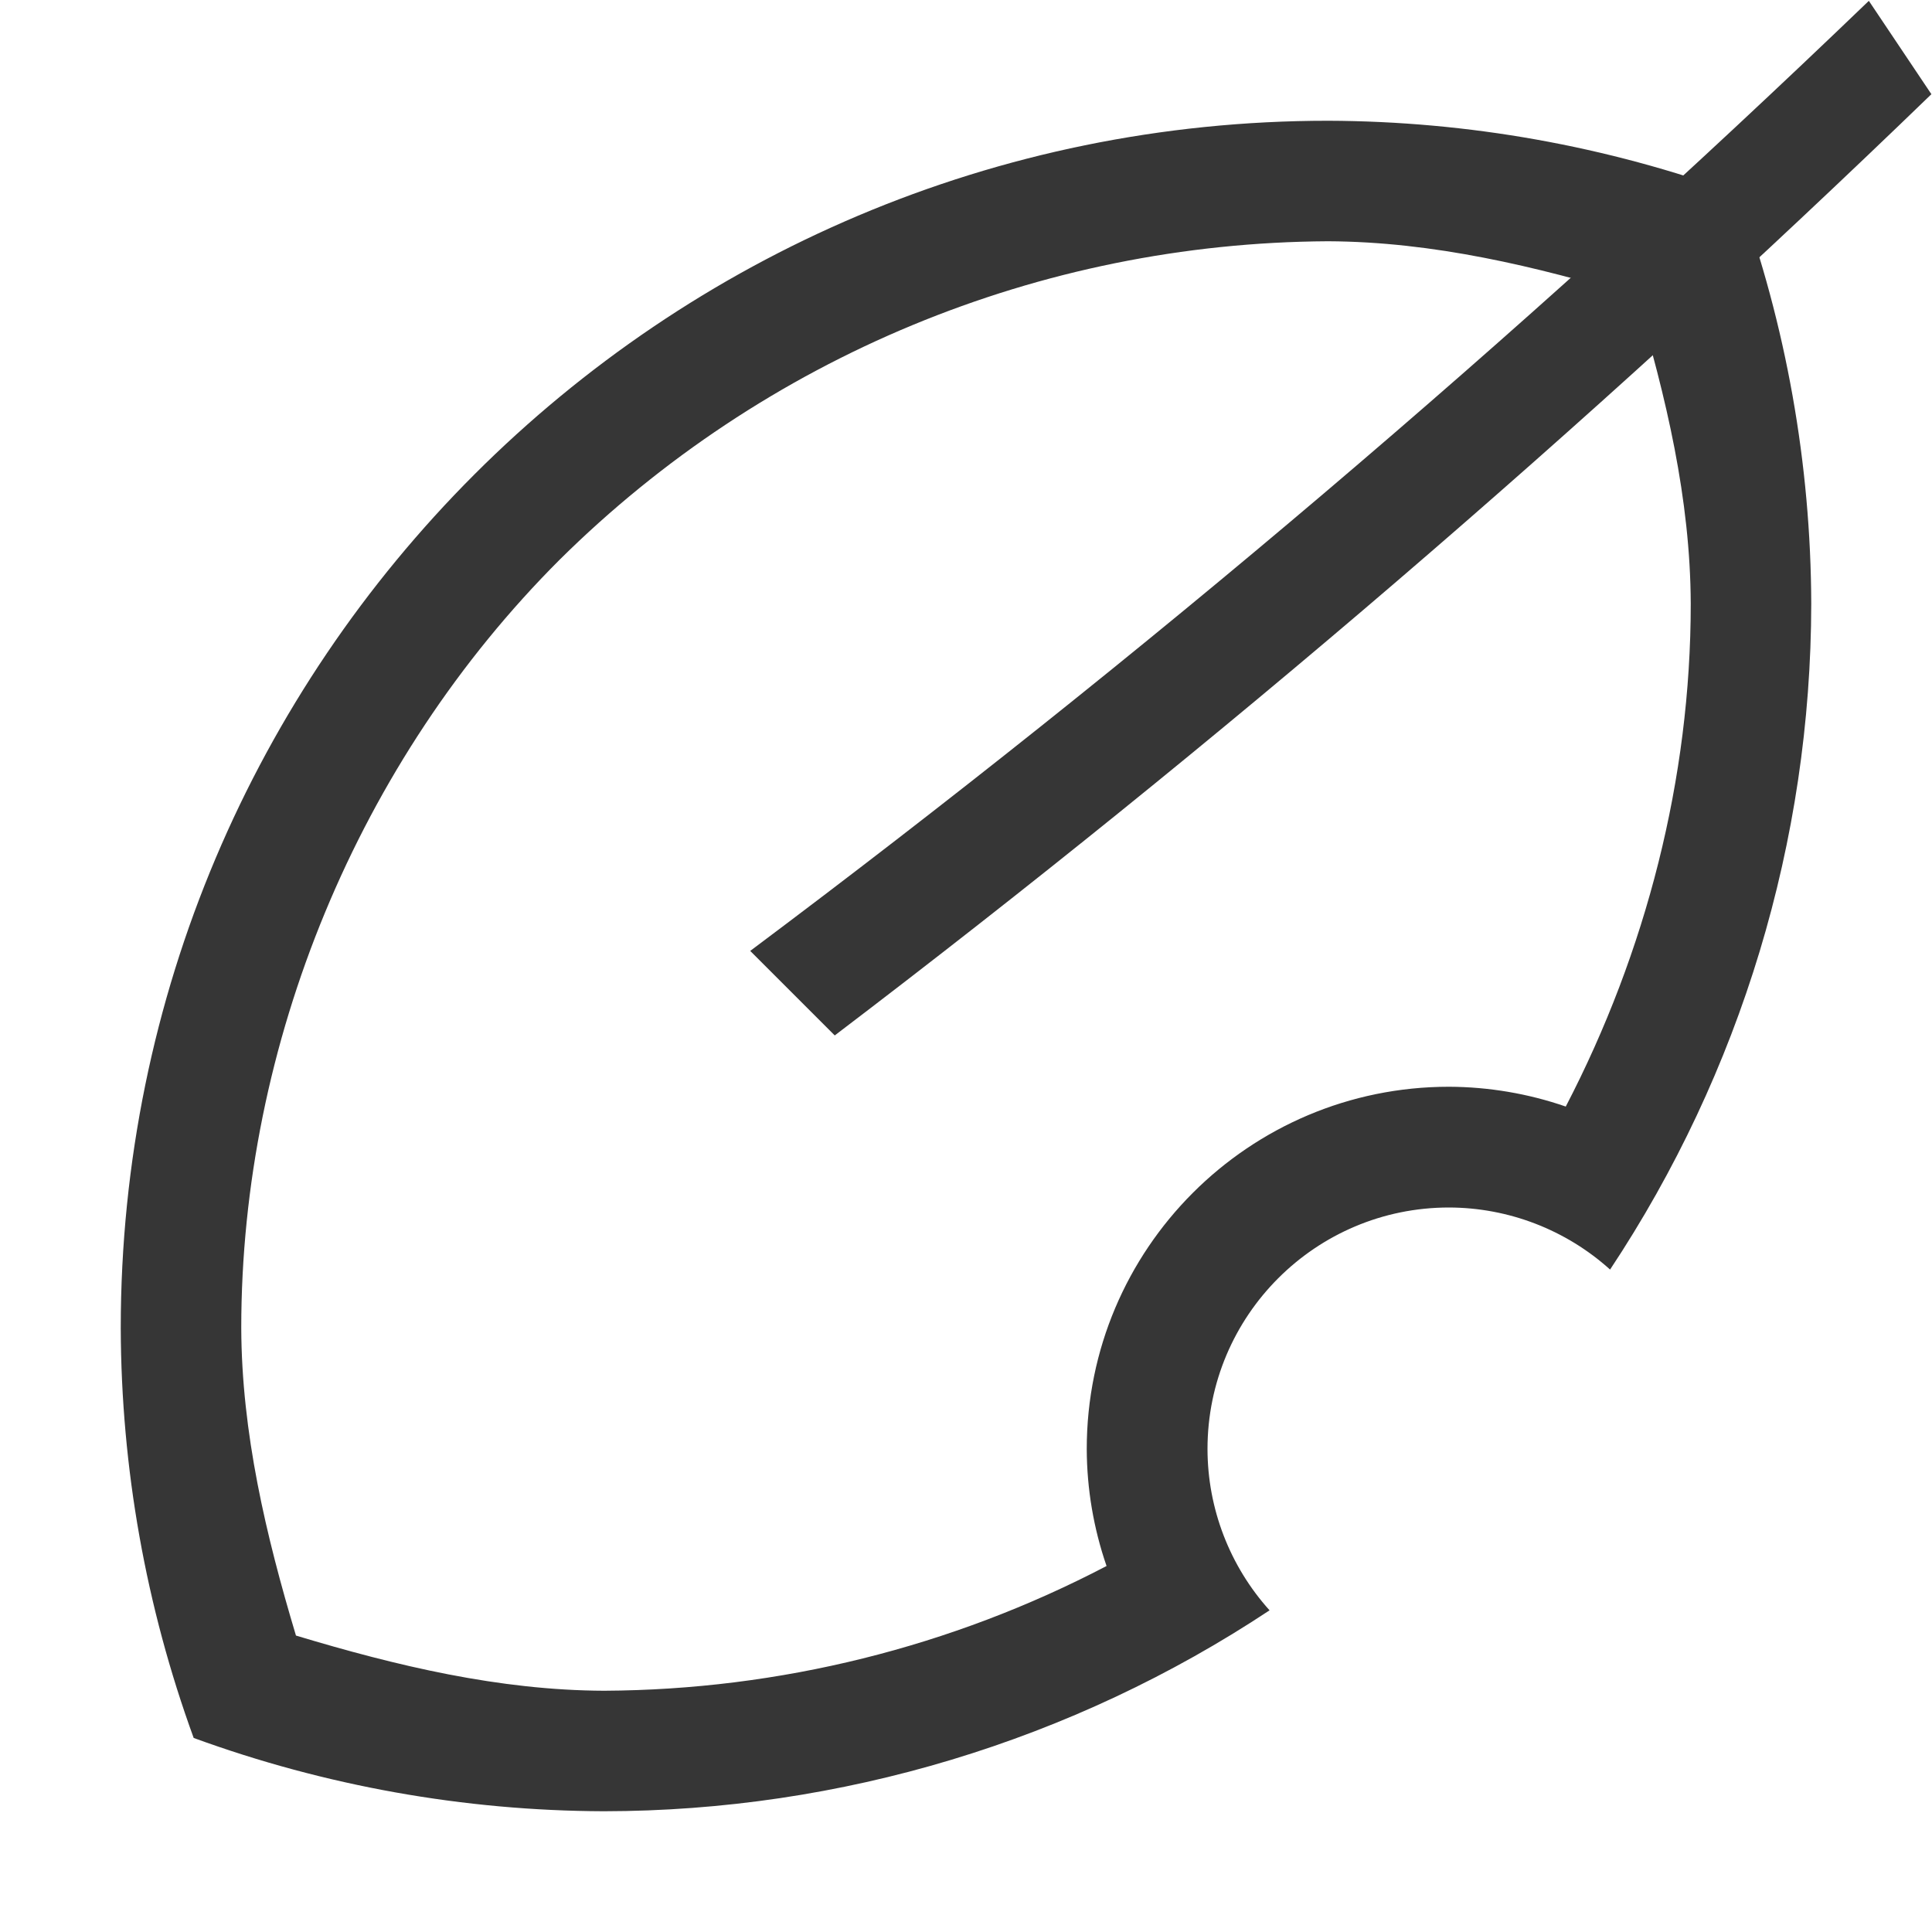
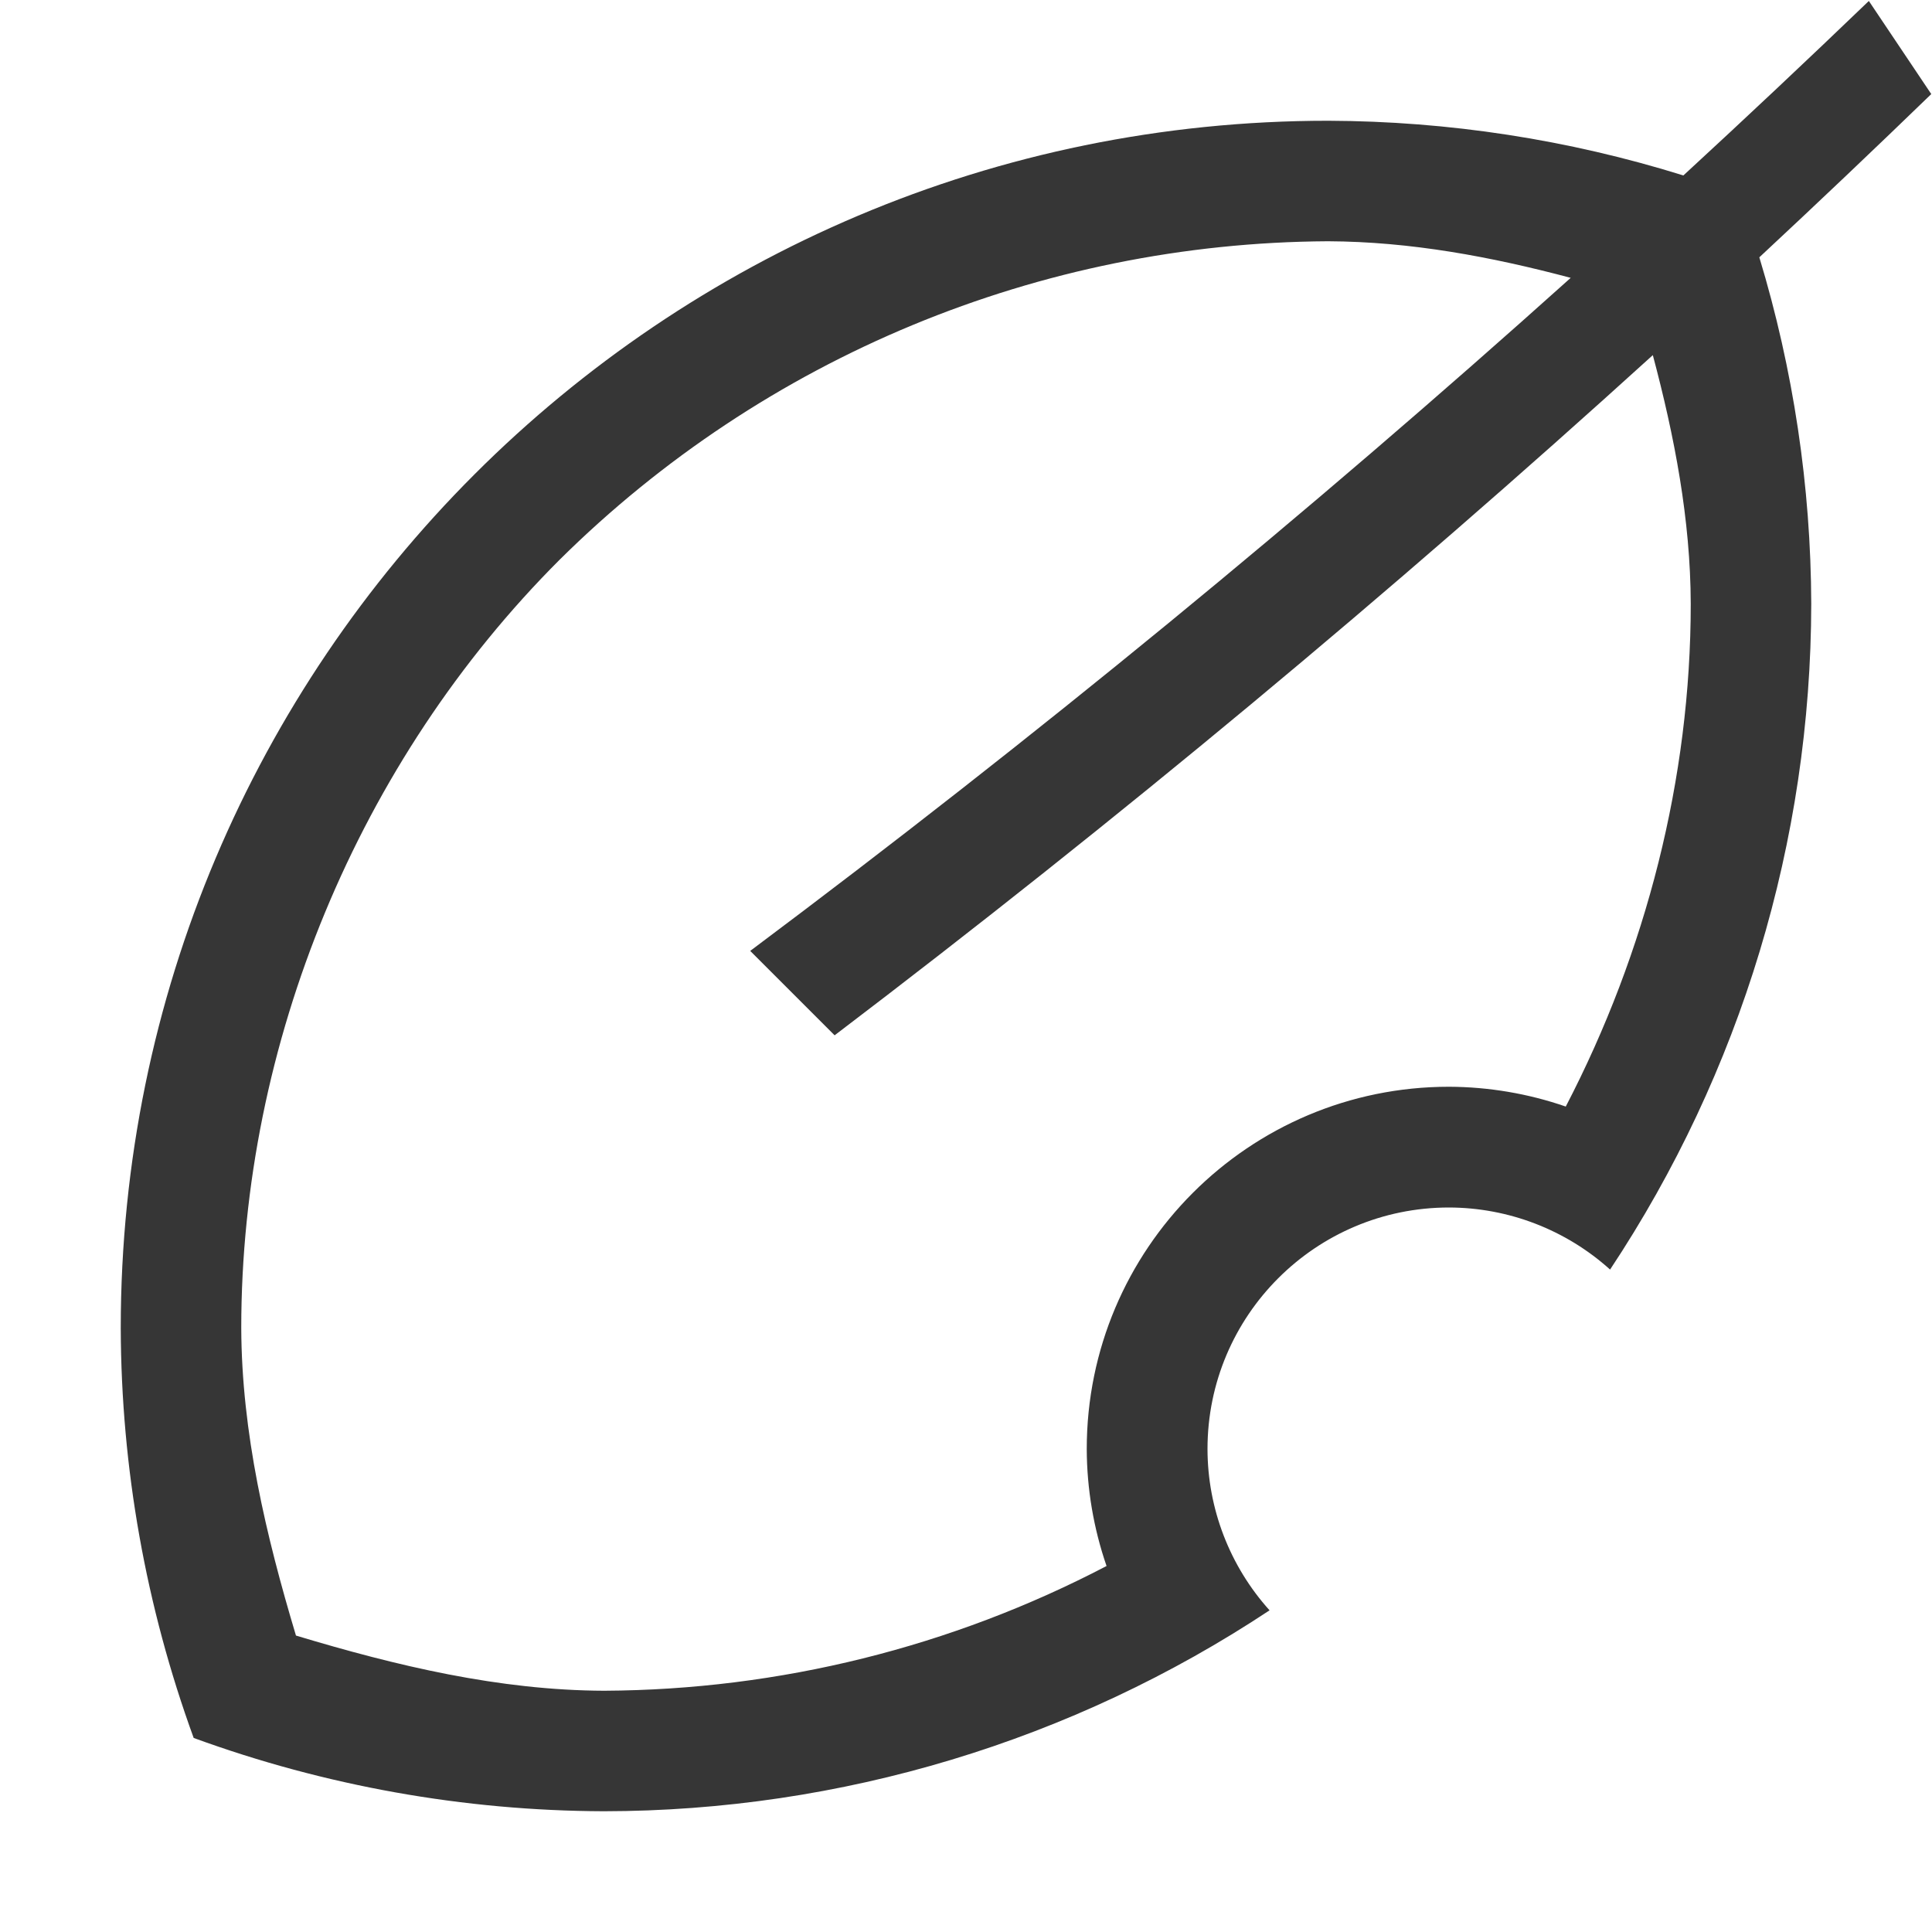
- <svg xmlns="http://www.w3.org/2000/svg" width="16" height="16">
-   <path d="M11 1A10 10 0 0 0 1 11a10 10 0 0 0 .604 3.393A10 10 0 0 0 5 15a10 10 0 0 0 5.514-1.664A2 2 0 0 1 10 12a2 2 0 0 1 2-2 2 2 0 0 1 1.334.514A10 10 0 0 0 15 5a10 10 0 0 0-.604-3.393A10 10 0 0 0 11 1zm-.004.998H11c.868.004 1.718.207 2.549.457.249.83.45 1.679.453 2.545v.002c0 1.444-.369 2.88-1.035 4.162A3 3 0 0 0 12 9a3 3 0 0 0-3 3 3 3 0 0 0 .164.969 9.077 9.077 0 0 1-4.16 1.033c-.869-.003-1.72-.206-2.553-.457-.249-.83-.45-1.68-.453-2.547 0-2.356.97-4.697 2.637-6.363a9.111 9.111 0 0 1 6.361-2.637z" style="font-variation-settings:normal" fill="#363636" />
-   <path d="M15.477.007a98.578 98.578 0 0 1-9.264 7.868l.7.7A100.934 100.934 0 0 0 15.995.78z" style="font-variation-settings:normal" fill="#363636" />
+ <svg xmlns="http://www.w3.org/2000/svg" width="16" height="16" version="1.1" id="svg2">
+   <defs id="defs2">
+     <style id="current-color-scheme" type="text/css">
+         .ColorScheme-Text { color:#363636; }
+         .ColorScheme-NeutralText { color:#f67400; }
+         .ColorScheme-PositiveText { color:#37c837; }
+         .ColorScheme-NegativeText { color:#f44336; }
+         .ColorScheme-Highlight { color:#3daee9; }
+      </style>
+   </defs>
+   <path id="path1" style="fill:currentColor" class="ColorScheme-Text" d="M 15.477 0.008 A 98.578 98.578 0 0 1 13.941 1.453 A 10 10 0 0 0 11 1 A 10 10 0 0 0 1 11 A 10 10 0 0 0 1.604 14.393 A 10 10 0 0 0 5 15 A 10 10 0 0 0 10.514 13.336 A 2 2 0 0 1 10 12 A 2 2 0 0 1 12 10 A 2 2 0 0 1 13.334 10.514 A 10 10 0 0 0 15 5 A 10 10 0 0 0 14.57 2.131 A 100.934 100.934 0 0 0 15.994 0.779 L 15.477 0.008 z M 10.996 1.998 L 11 1.998 C 11.681 2.001 12.35 2.126 13.008 2.301 A 98.578 98.578 0 0 1 6.213 7.875 L 6.912 8.574 A 100.934 100.934 0 0 0 13.688 2.941 C 13.868 3.616 14 4.303 14.002 5 L 14.002 5.002 C 14.002 6.446 13.633 7.882 12.967 9.164 A 3 3 0 0 0 12 9 A 3 3 0 0 0 9 12 A 3 3 0 0 0 9.164 12.969 A 9.077 9.077 0 0 1 5.004 14.002 C 4.135 13.999 3.284 13.796 2.451 13.545 C 2.202 12.715 2.001 11.865 1.998 10.998 C 1.998 8.642 2.968 6.301 4.635 4.635 A 9.111 9.111 0 0 1 10.996 1.998 z " />
</svg>
